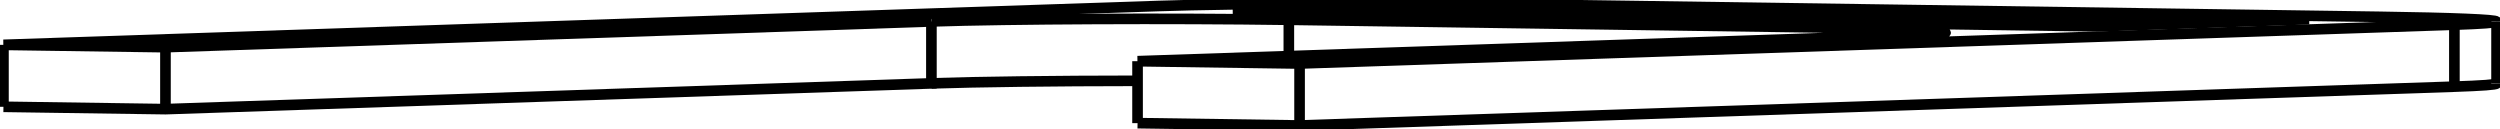
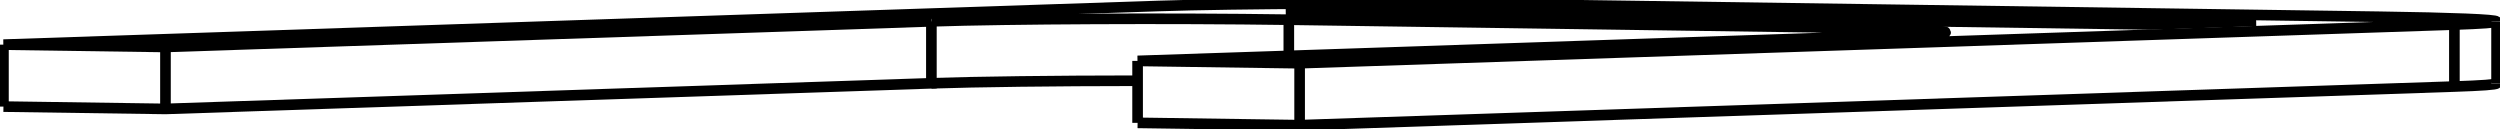
- <svg xmlns="http://www.w3.org/2000/svg" version="1.1" viewBox="-377.521 -18.407 726.215 37.449" fill="none" stroke="black" stroke-width="0.6%" vector-effect="non-scaling-stroke">
-   <path d="M -106.96 5.812 A 75 1.651 360 0 1 -47.077 5.067" />
-   <path d="M -106.96 -12.184 A 75 1.651 360 0 1 -3.132 -12.661 L 153.746 -10.4 A 75 1.651 360 0 1 187.669 -9.019 A 75 1.651 360 0 1 175.421 -8.114 L -47.077 -0.632 L -0.014 0.046 L 335.445 -11.235 A 75 1.651 180 0 0 347.693 -12.139 L 347.693 5.856" />
-   <path d="M -47.077 17.364 L -47.077 -0.632" />
-   <path d="M -0.014 18.042 L -0.014 0.046" />
-   <path d="M -47.077 17.364 L -0.014 18.042 L 335.445 6.761 A 75 1.651 180 0 0 347.693 5.856" />
-   <path d="M 347.693 -12.139 A 75 1.651 180 0 0 313.77 -13.521 L 62.765 -17.138 A 75 1.651 180 0 0 -41.063 -16.661 L -376.521 -5.379 L -329.458 -4.701 L -106.96 -12.184" />
-   <path d="M -376.521 12.616 L -376.521 -5.379" />
-   <path d="M -329.458 13.295 L -329.458 -4.701" />
-   <path d="M -376.521 12.616 L -329.458 13.295 L -106.96 5.812 L -106.96 -12.184" />
-   <path d="M 42.227 -13.487 L 42.227 -16.447 L -19.388 -14.375 L 231.617 -10.758 L 293.232 -12.83 L 42.227 -16.447" />
-   <path d="M -3.132 -2.11 L -3.132 -12.661" />
-   <path d="M 153.746 -7.386 L 153.746 -10.4" />
-   <path d="M 335.445 6.761 L 335.445 -11.235" />
+ <svg xmlns="http://www.w3.org/2000/svg" version="1.1" viewBox="-377.516 -18.365 726.204 37.361" fill="none" stroke="black" stroke-width="0.6%" vector-effect="non-scaling-stroke">
+   <path d="M -106.965 5.828 A 75 1.643 360 0 1 -47.065 5.086" />
+   <path d="M -106.965 -12.167 A 75 1.643 360 0 1 -3.138 -12.642 L 153.744 -10.393 A 75 1.643 360 0 1 187.669 -9.019 A 75 1.643 360 0 1 175.422 -8.119 L -47.065 -0.674 L -0 0 L 335.441 -11.224 A 75 1.643 180 0 0 347.689 -12.124 L 347.689 5.872" />
+   <path d="M -47.065 17.321 L -47.065 -0.674" />
+   <path d="M -0 17.996 L -0 0" />
+   <path d="M -47.065 17.321 L -0 17.996 L 335.441 6.772 A 75 1.643 180 0 0 347.689 5.872" />
+   <path d="M 347.689 -12.124 A 75 1.643 180 0 0 313.763 -13.498 L 62.753 -17.097 A 75 1.643 180 0 0 -41.074 -16.622 L -376.516 -5.397 L -329.451 -4.723 L -106.965 -12.167" />
+   <path d="M -376.516 12.598 L -376.516 -5.397" />
+   <path d="M -329.451 13.273 L -329.451 -4.723" />
+   <path d="M -376.516 12.598 L -329.451 13.273 L -106.965 5.828 L -106.965 -12.167" />
+   <path d="M 26.813 -14.421 L 26.813 -15.894 L -3.993 -14.863 L 247.017 -11.265 L 277.823 -12.295 L 26.813 -15.894" />
+   <path d="M -3.138 -2.144 L -3.138 -12.642" />
+   <path d="M 153.744 -7.394 L 153.744 -10.393" />
+   <path d="M 335.441 6.772 L 335.441 -11.224" />
</svg>
